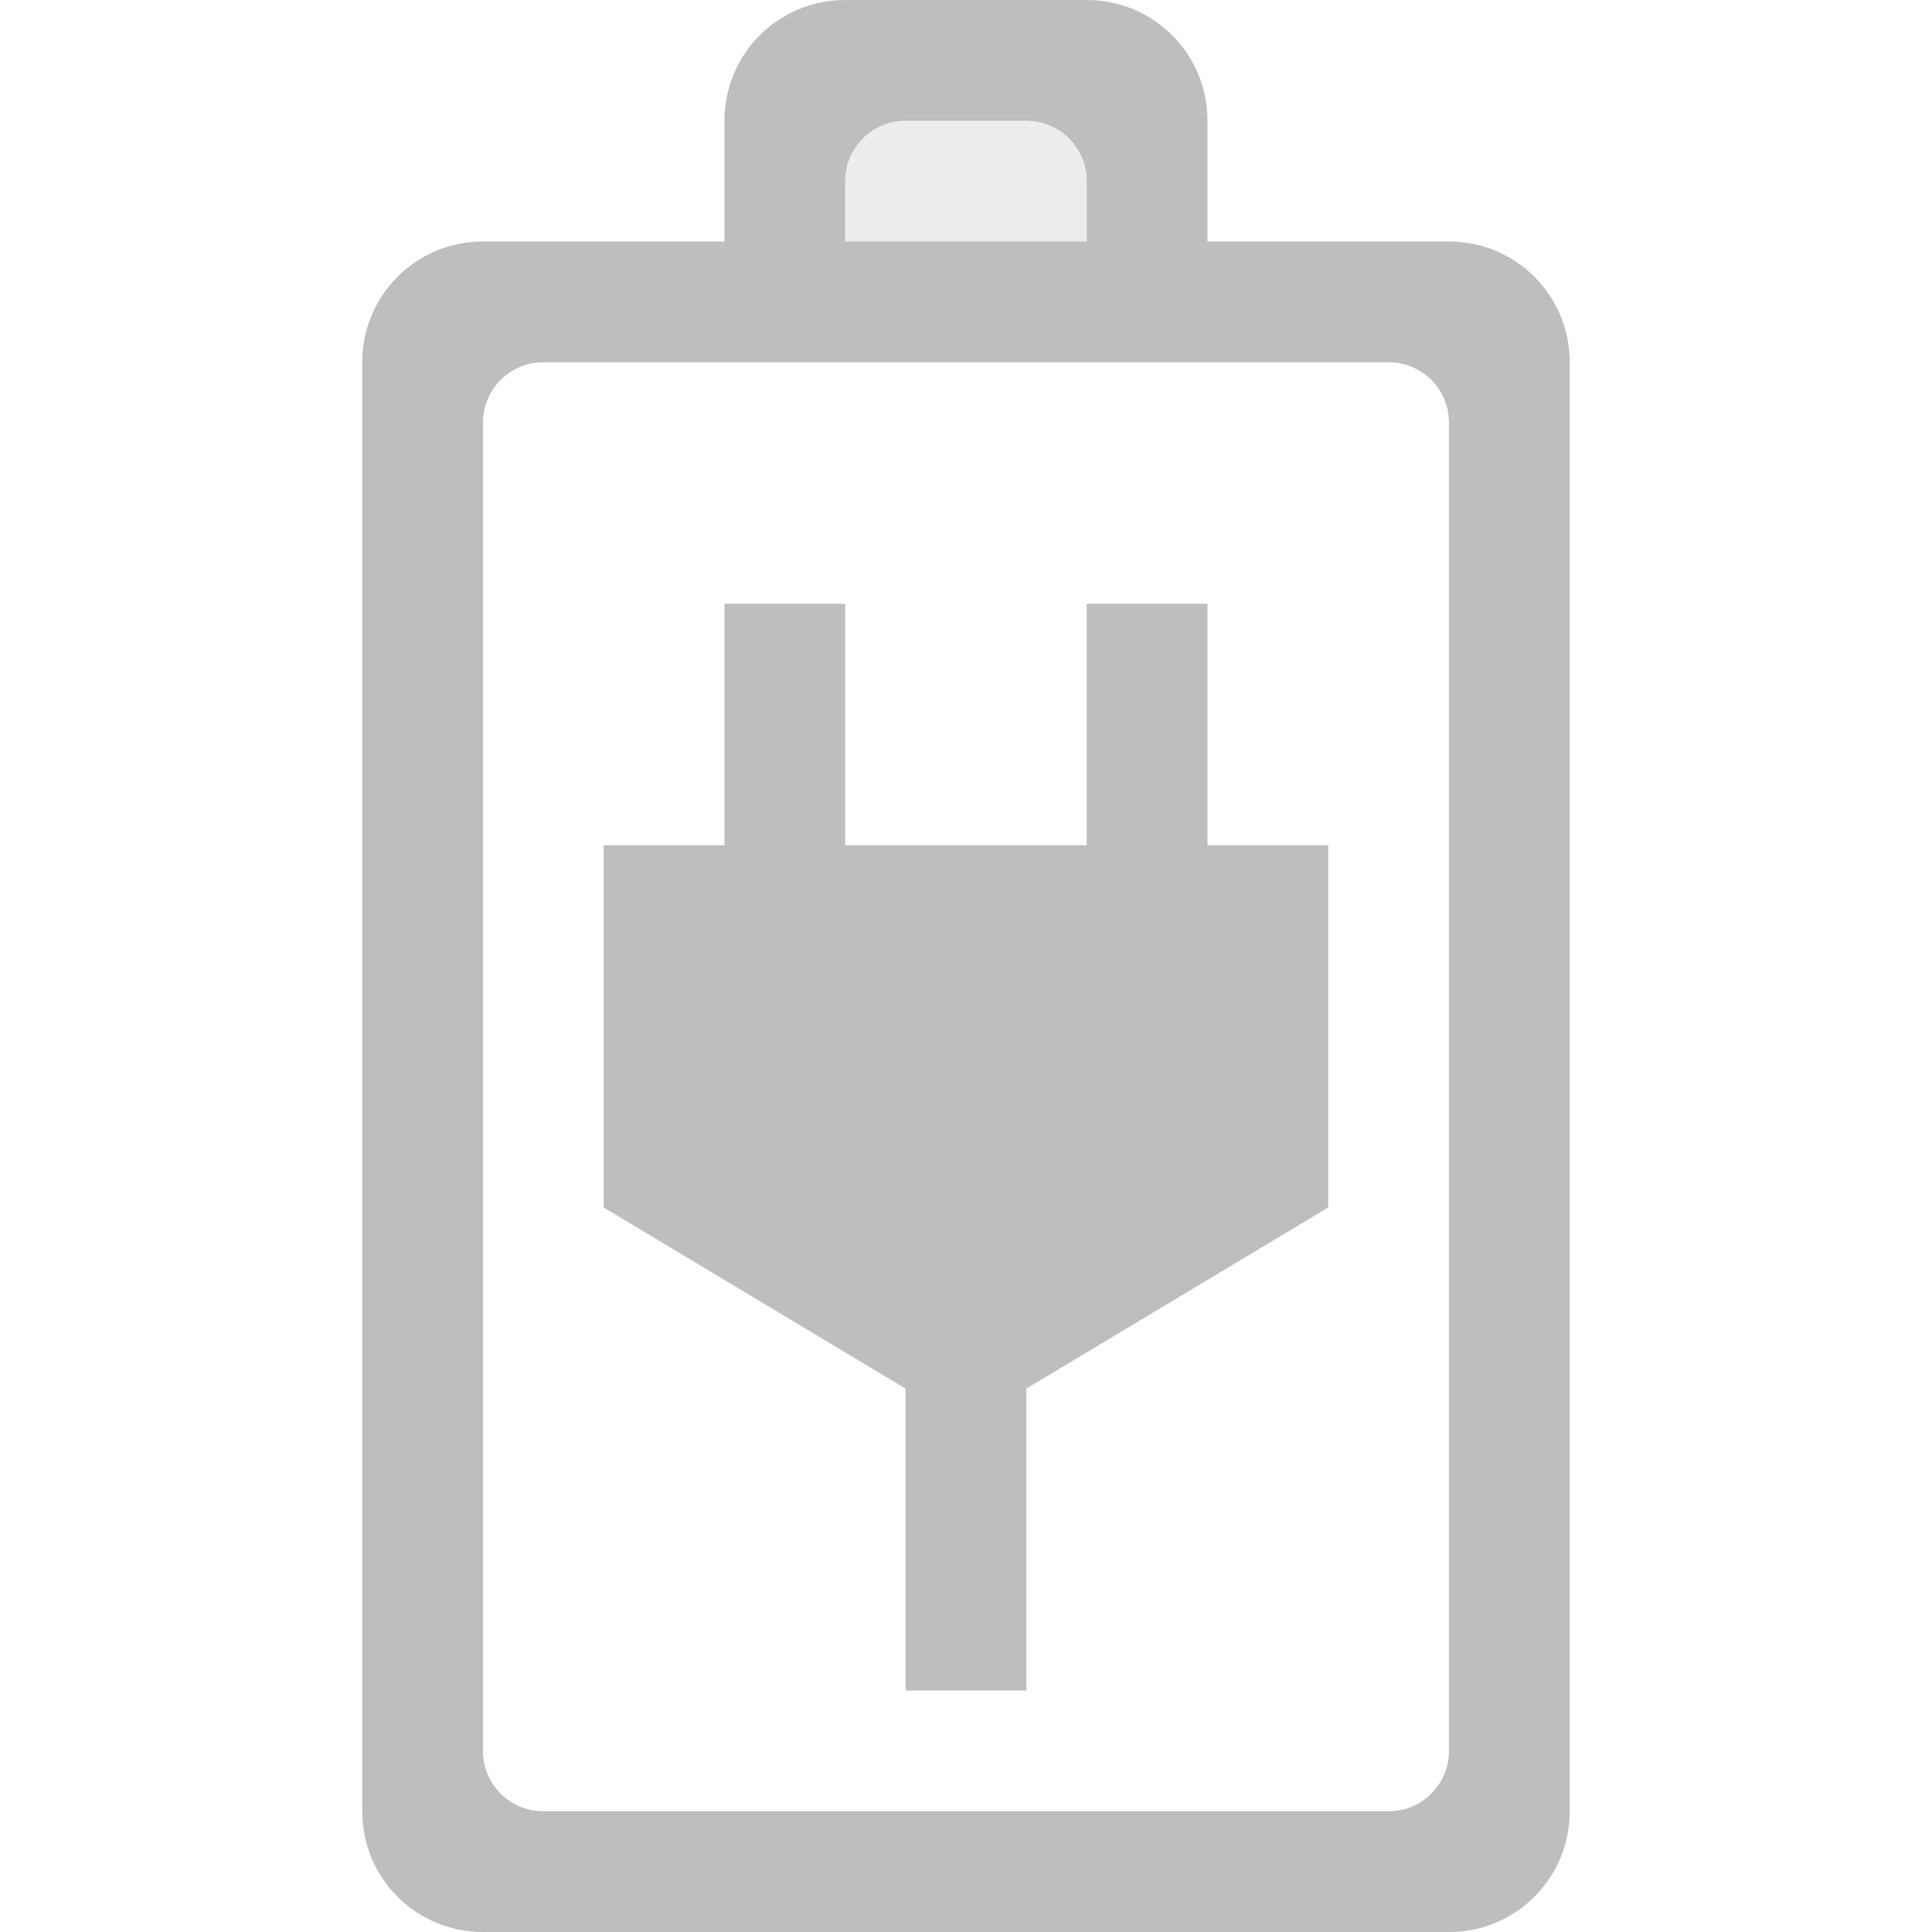
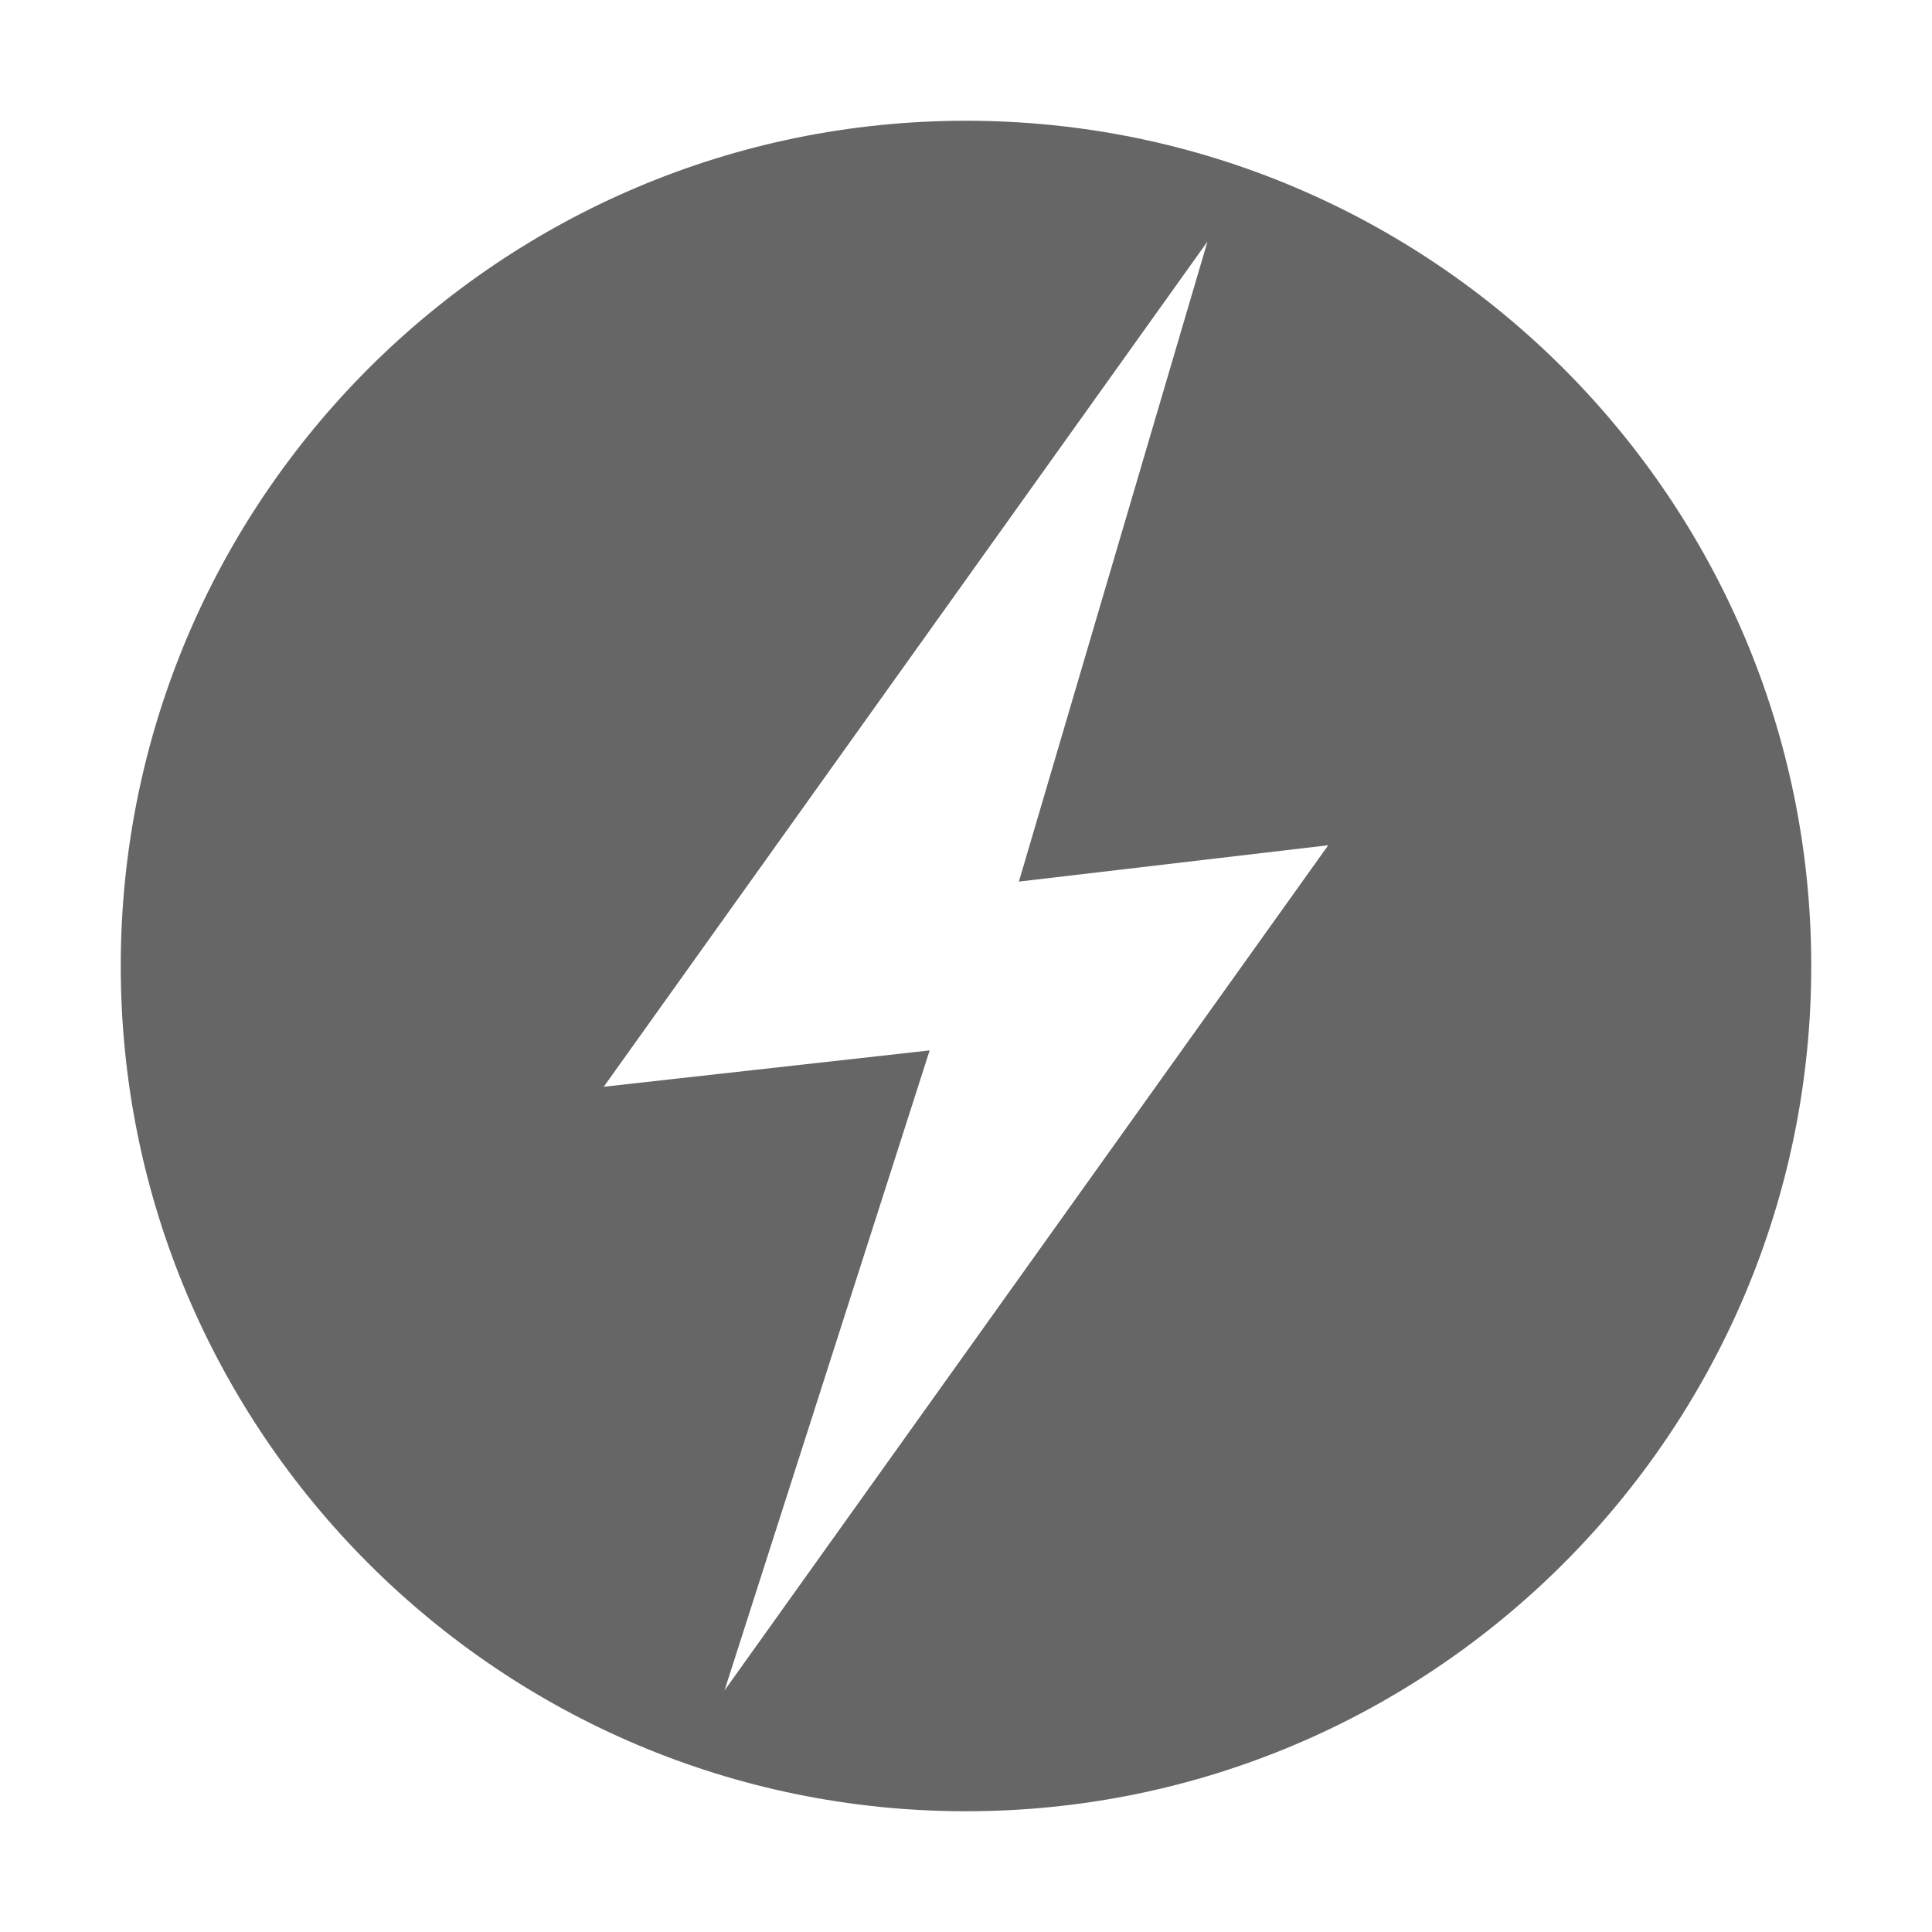
- <svg xmlns="http://www.w3.org/2000/svg" height="16" id="svg7384" version="1.1" width="16">
-   <defs id="defs7386" />
-   <g id="layer9" style="display:inline" transform="translate(-273.0002,562)">
-     <path d="m 276,-547 c 0,0.554 0.446,1 1,1 l 8,0 c 0.554,0 1,-0.446 1,-1 l 0,-12 c 0,-0.554 -0.446,-1 -1,-1 l -2,0 0,-1 c 0,-0.554 -0.446,-1 -1,-1 l -2,0 c -0.554,0 -1,0.446 -1,1 l 0,1 -2,0 c -0.554,0 -1,0.446 -1,1 z m 1,-0.5 0,-11 c 0,-0.277 0.223,-0.5 0.5,-0.5 l 7,0 c 0.277,0 0.5,0.223 0.5,0.5 l 0,11 c 0,0.277 -0.223,0.5 -0.5,0.5 l -7,0 c -0.277,0 -0.5,-0.223 -0.5,-0.5 z m 3,-12.5 0,-0.5 c 0,-0.277 0.223,-0.5 0.5,-0.5 l 1,0 c 0.277,0 0.5,0.223 0.5,0.5 l 0,0.5 z" id="rect3206" style="color:#bebebe;display:inline;overflow:visible;visibility:visible;fill:#bebebe;fill-opacity:1;fill-rule:nonzero;stroke:none;stroke-width:1;marker:none;enable-background:accumulate" />
-     <path style="fill:#bebebe;fill-opacity:1;fill-rule:evenodd;stroke:none;stroke-width:1px;stroke-linecap:butt;stroke-linejoin:miter;stroke-opacity:1;opacity:0.3" d="m 280,-560 0,-0.5 c 0,0 0,-0.5 0.5,-0.5 l 1,0 c 0.5,0 0.5,0.5 0.5,0.5 l 0,0.5 z" id="path4146" />
-     <path style="fill:#bebebe;fill-opacity:1;fill-rule:evenodd;stroke:none;stroke-width:1px;stroke-linecap:butt;stroke-linejoin:miter;stroke-opacity:1" d="m 279,-556 v 1 h -1 v 3 l 2.5,1.5 v 2.5 h 1 v -2.5 l 2.5,-1.5 v -3 h -1 v -2 h -1 v 2 h -2 v -2 h -1 z" id="path826" />
-   </g>
-   <g id="layer10" style="display:inline" transform="translate(-273.0002,562)" />
-   <g id="layer11" transform="translate(-273.0002,562)" />
-   <g id="layer13" style="display:inline" transform="translate(-273.0002,562)" />
-   <g id="layer14" transform="translate(-273.0002,562)" />
-   <g id="layer15" style="display:inline" transform="translate(-273.0002,562)" />
-   <g id="g71291" style="display:inline" transform="translate(-273.0002,562)" />
-   <g id="g4953" style="display:inline" transform="translate(-273.0002,562)" />
-   <g id="layer12" style="display:inline" transform="translate(-273.0002,562)" />
+ <svg xmlns="http://www.w3.org/2000/svg" xmlns:xlink="http://www.w3.org/1999/xlink" version="1.0" width="16" height="16" id="svg3295">
+   <defs id="defs3297">
+     <linearGradient id="linearGradient5354">
+       <stop id="stop5356" style="stop-color:#3f3f3f;stop-opacity:1" offset="0" />
+       <stop id="stop5358" style="stop-color:#000000;stop-opacity:1" offset="1" />
+     </linearGradient>
+     <linearGradient id="linearGradient2145">
+       <stop id="stop2147" style="stop-color:#fffffd;stop-opacity:1" offset="0" />
+       <stop id="stop2149" style="stop-color:#cbcbc9;stop-opacity:1" offset="1" />
+     </linearGradient>
+     <linearGradient id="linearGradient37935">
+       <stop id="stop37937" style="stop-color:#929292;stop-opacity:1" offset="0" />
+       <stop id="stop37939" style="stop-color:#4a4a4a;stop-opacity:1" offset="1" />
+     </linearGradient>
+     <linearGradient x1="63.761" y1="-12.929" x2="63.761" y2="5.972" id="linearGradient2838" xlink:href="#linearGradient37935" gradientUnits="userSpaceOnUse" gradientTransform="matrix(0.7432395,0,0,0.7432223,-56.39884,10.89697)" />
+     <linearGradient x1="28.771" y1="12.918" x2="28.771" y2="45.348" id="linearGradient2841" xlink:href="#linearGradient2145" gradientUnits="userSpaceOnUse" gradientTransform="matrix(0.3687583,0,0,0.3687582,-19.02005,-0.5637376)" />
+     <linearGradient x1="10.443" y1="2.309" x2="10.443" y2="45.698" id="linearGradient2843" xlink:href="#linearGradient5354" gradientUnits="userSpaceOnUse" gradientTransform="matrix(0.3687583,0,0,0.3687582,-19.02005,-0.5637376)" />
+     <radialGradient r="10.625" fy="4.625" fx="62.625" cy="4.625" cx="62.625" gradientTransform="matrix(1.035297,0,0,0.3599113,-78.83545,18.51134)" gradientUnits="userSpaceOnUse" id="radialGradient3153" xlink:href="#linearGradient8838" />
+     <linearGradient y2="45.184" x2="7.554" y1="3" x1="7.554" gradientTransform="matrix(0.5121951,0,0,0.5121951,-26.29268,-0.2926835)" gradientUnits="userSpaceOnUse" id="linearGradient3150" xlink:href="#linearGradient3227" />
+     <radialGradient r="21" fy="24.003" fx="24.012" cy="24.003" cx="24.012" gradientTransform="matrix(0.4882272,0,0,0.4882271,-25.71716,0.2826265)" gradientUnits="userSpaceOnUse" id="radialGradient3148" xlink:href="#linearGradient3334-995-903-143-677-209-356-728" />
+     <linearGradient y2="40.32" x2="29.05" y1="7.028" x1="29.05" gradientTransform="matrix(0.5757576,0,0,0.5757576,-27.81818,-1.818181)" gradientUnits="userSpaceOnUse" id="linearGradient3145" xlink:href="#linearGradient2480" />
+     <radialGradient r="18" fy="12.08" fx="27.412" cy="12.08" cx="27.412" gradientTransform="matrix(0,0.9625441,-1.443518,1.4359325e-8,5.260776,-10.7996)" gradientUnits="userSpaceOnUse" id="radialGradient3143" xlink:href="#linearGradient3268" />
+     <linearGradient y2="26.091" x2="24.398" y1="3.602" x1="24.398" gradientTransform="matrix(0.4871795,0,0,0.4871795,-25.88605,0.5016521)" gradientUnits="userSpaceOnUse" id="linearGradient3140" xlink:href="#linearGradient3996" />
+     <radialGradient r="0.626" fy="15.377" fx="16" cy="15.377" cx="16" gradientTransform="matrix(0,1.913162,-1.913165,0,45.41917,-15.23337)" gradientUnits="userSpaceOnUse" id="radialGradient3110" xlink:href="#linearGradient4119" />
+     <radialGradient r="62.769" fy="186.171" fx="99.157" cy="186.171" cx="99.157" gradientTransform="matrix(0.1115198,0,0,0.03548359,0.942029,15.16673)" gradientUnits="userSpaceOnUse" id="radialGradient3108" xlink:href="#linearGradient3820-7-2-2" />
+     <linearGradient id="linearGradient4119">
+       <stop style="stop-color:#ffffff;stop-opacity:1" offset="0" id="stop4121" />
+       <stop id="stop4148" offset="0.54" style="stop-color:#afaba5;stop-opacity:1" />
+       <stop id="stop4146" offset="0.62" style="stop-color:#837874;stop-opacity:1" />
+       <stop style="stop-color:#b4b2aa;stop-opacity:1" offset="1" id="stop4123" />
+     </linearGradient>
+     <linearGradient id="linearGradient4806-9">
+       <stop id="stop4808-49" style="stop-color:#ffffff;stop-opacity:1" offset="0" />
+       <stop id="stop4810-05" style="stop-color:#ffffff;stop-opacity:0.235" offset="0.424" />
+       <stop id="stop4812-6" style="stop-color:#ffffff;stop-opacity:0.157" offset="0.821" />
+       <stop id="stop4814-7" style="stop-color:#ffffff;stop-opacity:0.392" offset="1" />
+     </linearGradient>
+     <linearGradient id="linearGradient2867-449-88-871-390-598-476-591-434-148-57-177-641-289-620-227-114-444-680-744-4-8-69-5-4-8-426-2-9-1-4-965">
+       <stop offset="0" style="stop-color:#f4f4f4;stop-opacity:1" id="stop4036" />
+       <stop offset="1" style="stop-color:#dadada;stop-opacity:1;" id="stop4040" />
+     </linearGradient>
+     <linearGradient id="linearGradient3820-7-2-2">
+       <stop id="stop3822-2-6-36" style="stop-color:#3d3d3d;stop-opacity:1" offset="0" />
+       <stop id="stop3864-8-7-6" style="stop-color:#686868;stop-opacity:0.498" offset="0.5" />
+       <stop id="stop3824-1-2-4" style="stop-color:#686868;stop-opacity:0" offset="1" />
+     </linearGradient>
+     <radialGradient xlink:href="#linearGradient2867-449-88-871-390-598-476-591-434-148-57-177-641-289-620-227-114-444-680-744-4-8-69-5-4-8-426-2-9-1-4-965-2" id="radialGradient3228-8" gradientUnits="userSpaceOnUse" gradientTransform="matrix(-4.7487238e-8,0.780378,-0.7352292,-5.3751304e-8,22.2126,1.684189)" cx="15.026" cy="8.626" fx="0.304" fy="8.626" r="20" />
+     <linearGradient id="linearGradient2867-449-88-871-390-598-476-591-434-148-57-177-641-289-620-227-114-444-680-744-4-8-69-5-4-8-426-2-9-1-4-965-2">
+       <stop offset="0" style="stop-color:#f4f4f4;stop-opacity:1" id="stop4036-1" />
+       <stop offset="1" style="stop-color:#d0d0d0;stop-opacity:1" id="stop4040-2" />
+     </linearGradient>
+     <radialGradient r="20" fy="8.626" fx="0.304" cy="8.626" cx="15.026" gradientTransform="matrix(-4.7487238e-8,0.780378,-0.7352292,-5.3751304e-8,20.71241,0.1839955)" gradientUnits="userSpaceOnUse" id="radialGradient4949" xlink:href="#linearGradient2867-449-88-871-390-598-476-591-434-148-57-177-641-289-620-227-114-444-680-744-4-8-69-5-4-8-426-2-9-1-4-965-2" />
+     <radialGradient gradientTransform="matrix(1.035297,0,0,0.3599113,-52.83544,26.51134)" gradientUnits="userSpaceOnUse" xlink:href="#linearGradient8838" id="radialGradient3734" fy="4.625" fx="62.625" r="10.625" cy="4.625" cx="62.625" />
+     <linearGradient id="linearGradient8838">
+       <stop offset="0" style="stop-color:#000000;stop-opacity:1" id="stop8840" />
+       <stop offset="1" style="stop-color:#000000;stop-opacity:0" id="stop8842" />
+     </linearGradient>
+     <linearGradient id="linearGradient3227">
+       <stop offset="0" style="stop-color:#4d4d4d;stop-opacity:1" id="stop3229" />
+       <stop offset="1" style="stop-color:#333333;stop-opacity:1" id="stop3231" />
+     </linearGradient>
+     <linearGradient gradientTransform="matrix(0.5121951,0,0,0.5121951,-0.292683,7.707317)" gradientUnits="userSpaceOnUse" xlink:href="#linearGradient3227" id="linearGradient2911" y2="45.184" x2="7.554" y1="3" x1="7.554" />
+     <linearGradient id="linearGradient3334-995-903-143-677-209-356-728">
+       <stop offset="0" style="stop-color:#808080;stop-opacity:1" id="stop5026" />
+       <stop offset="0.873" style="stop-color:#6d6d6d;stop-opacity:1" id="stop5028" />
+       <stop offset="1" style="stop-color:#4f5053;stop-opacity:1" id="stop5030" />
+     </linearGradient>
+     <radialGradient gradientTransform="matrix(0.4882272,0,0,0.4882271,0.2828355,8.282626)" gradientUnits="userSpaceOnUse" xlink:href="#linearGradient3334-995-903-143-677-209-356-728" id="radialGradient2909" fy="24.003" fx="24.012" r="21" cy="24.003" cx="24.012" />
+     <linearGradient id="linearGradient2480">
+       <stop offset="0" style="stop-color:#3d3e40;stop-opacity:1" id="stop2482" />
+       <stop offset="1" style="stop-color:#4e4e4e;stop-opacity:1" id="stop2484" />
+     </linearGradient>
+     <linearGradient gradientTransform="matrix(0.5757576,0,0,0.5757576,-1.818181,6.181819)" gradientUnits="userSpaceOnUse" xlink:href="#linearGradient2480" id="linearGradient2906" y2="40.32" x2="29.05" y1="7.028" x1="29.05" />
+     <linearGradient id="linearGradient3268">
+       <stop offset="0" style="stop-color:#ffffff;stop-opacity:1" id="stop3270" />
+       <stop offset="1" style="stop-color:#d8d8d8;stop-opacity:1" id="stop3272" />
+     </linearGradient>
+     <radialGradient gradientTransform="matrix(0,0.9625441,-1.443518,1.4359325e-8,31.26078,-2.799604)" gradientUnits="userSpaceOnUse" xlink:href="#linearGradient3268" id="radialGradient2904" fy="12.08" fx="27.412" r="18" cy="12.08" cx="27.412" />
+     <linearGradient id="linearGradient3996">
+       <stop offset="0" style="stop-color:#ffffff;stop-opacity:1" id="stop3998" />
+       <stop offset="1" style="stop-color:#ffffff;stop-opacity:0" id="stop4000" />
+     </linearGradient>
+     <linearGradient gradientTransform="matrix(0.4871795,0,0,0.4871795,0.1139532,8.501652)" gradientUnits="userSpaceOnUse" xlink:href="#linearGradient3996" id="linearGradient2901" y2="26.091" x2="24.398" y1="3.602" x1="24.398" />
+     <radialGradient cx="99.157" cy="186.171" r="62.769" fx="99.157" fy="186.171" id="radialGradient4119" xlink:href="#linearGradient3820-7-2-2" gradientUnits="userSpaceOnUse" gradientTransform="matrix(0.1752454,0,0,0.05575992,-34.92265,1.654977)" />
+     <radialGradient cx="15.645" cy="8.45" r="20" fx="-0.025" fy="8.45" id="radialGradient3230" xlink:href="#linearGradient2867-449-88-871-390-598-476-591-434-148-57-177-3-8-7" gradientUnits="userSpaceOnUse" gradientTransform="matrix(-4.7487871e-8,0.7803885,-0.735239,-5.3752024e-8,-11.33316,-14.78017)" />
+     <linearGradient id="linearGradient2867-449-88-871-390-598-476-591-434-148-57-177-3-8-7">
+       <stop id="stop3750-8-9-6" style="stop-color:#90dbec;stop-opacity:1" offset="0" />
+       <stop id="stop3752-3-2-2" style="stop-color:#42baea;stop-opacity:1" offset="0.262" />
+       <stop id="stop3754-7-2-00" style="stop-color:#3689e6;stop-opacity:1" offset="0.705" />
+       <stop id="stop3756-9-3-69" style="stop-color:#2b63a0;stop-opacity:1" offset="1" />
+     </linearGradient>
+     <radialGradient cx="15.026" cy="8.626" r="20" fx="4.459" fy="8.509" id="radialGradient3227" xlink:href="#linearGradient3846" gradientUnits="userSpaceOnUse" gradientTransform="matrix(-2.4736821e-8,1.333623,-1.256466,-3.870574e-8,-6.83717,-23.09318)" />
+     <linearGradient id="linearGradient3846">
+       <stop id="stop3848" style="stop-color:#fff3cb;stop-opacity:1" offset="0" />
+       <stop id="stop3850" style="stop-color:#fdde76;stop-opacity:1" offset="0.262" />
+       <stop id="stop3852" style="stop-color:#f9c440;stop-opacity:1" offset="0.661" />
+       <stop id="stop3854" style="stop-color:#e48b20;stop-opacity:1" offset="1" />
+     </linearGradient>
+     <linearGradient x1="71.204" y1="15.369" x2="71.204" y2="40.496" id="linearGradient3220" xlink:href="#linearGradient4806-9" gradientUnits="userSpaceOnUse" gradientTransform="matrix(1.102203,0,0,1.102204,-97.09859,-31.17917)" />
+   </defs>
+   <path style="color:#000000;display:inline;overflow:visible;visibility:visible;fill:#666666;fill-opacity:1;fill-rule:nonzero;stroke:none;stroke-width:1;marker:none;enable-background:accumulate" d="M 8 1 C 4.138 1 1 4.138 1 8 C 1 11.862 4.138 15 8 15 C 11.862 15 15 11.862 15 8 C 15 4.138 11.862 1 8 1 z M 10 2 L 8.438 7.301 L 11 7 L 6 14 L 7.699 8.699 L 5 9 L 10 2 z " id="path2555-7-65" />
</svg>
